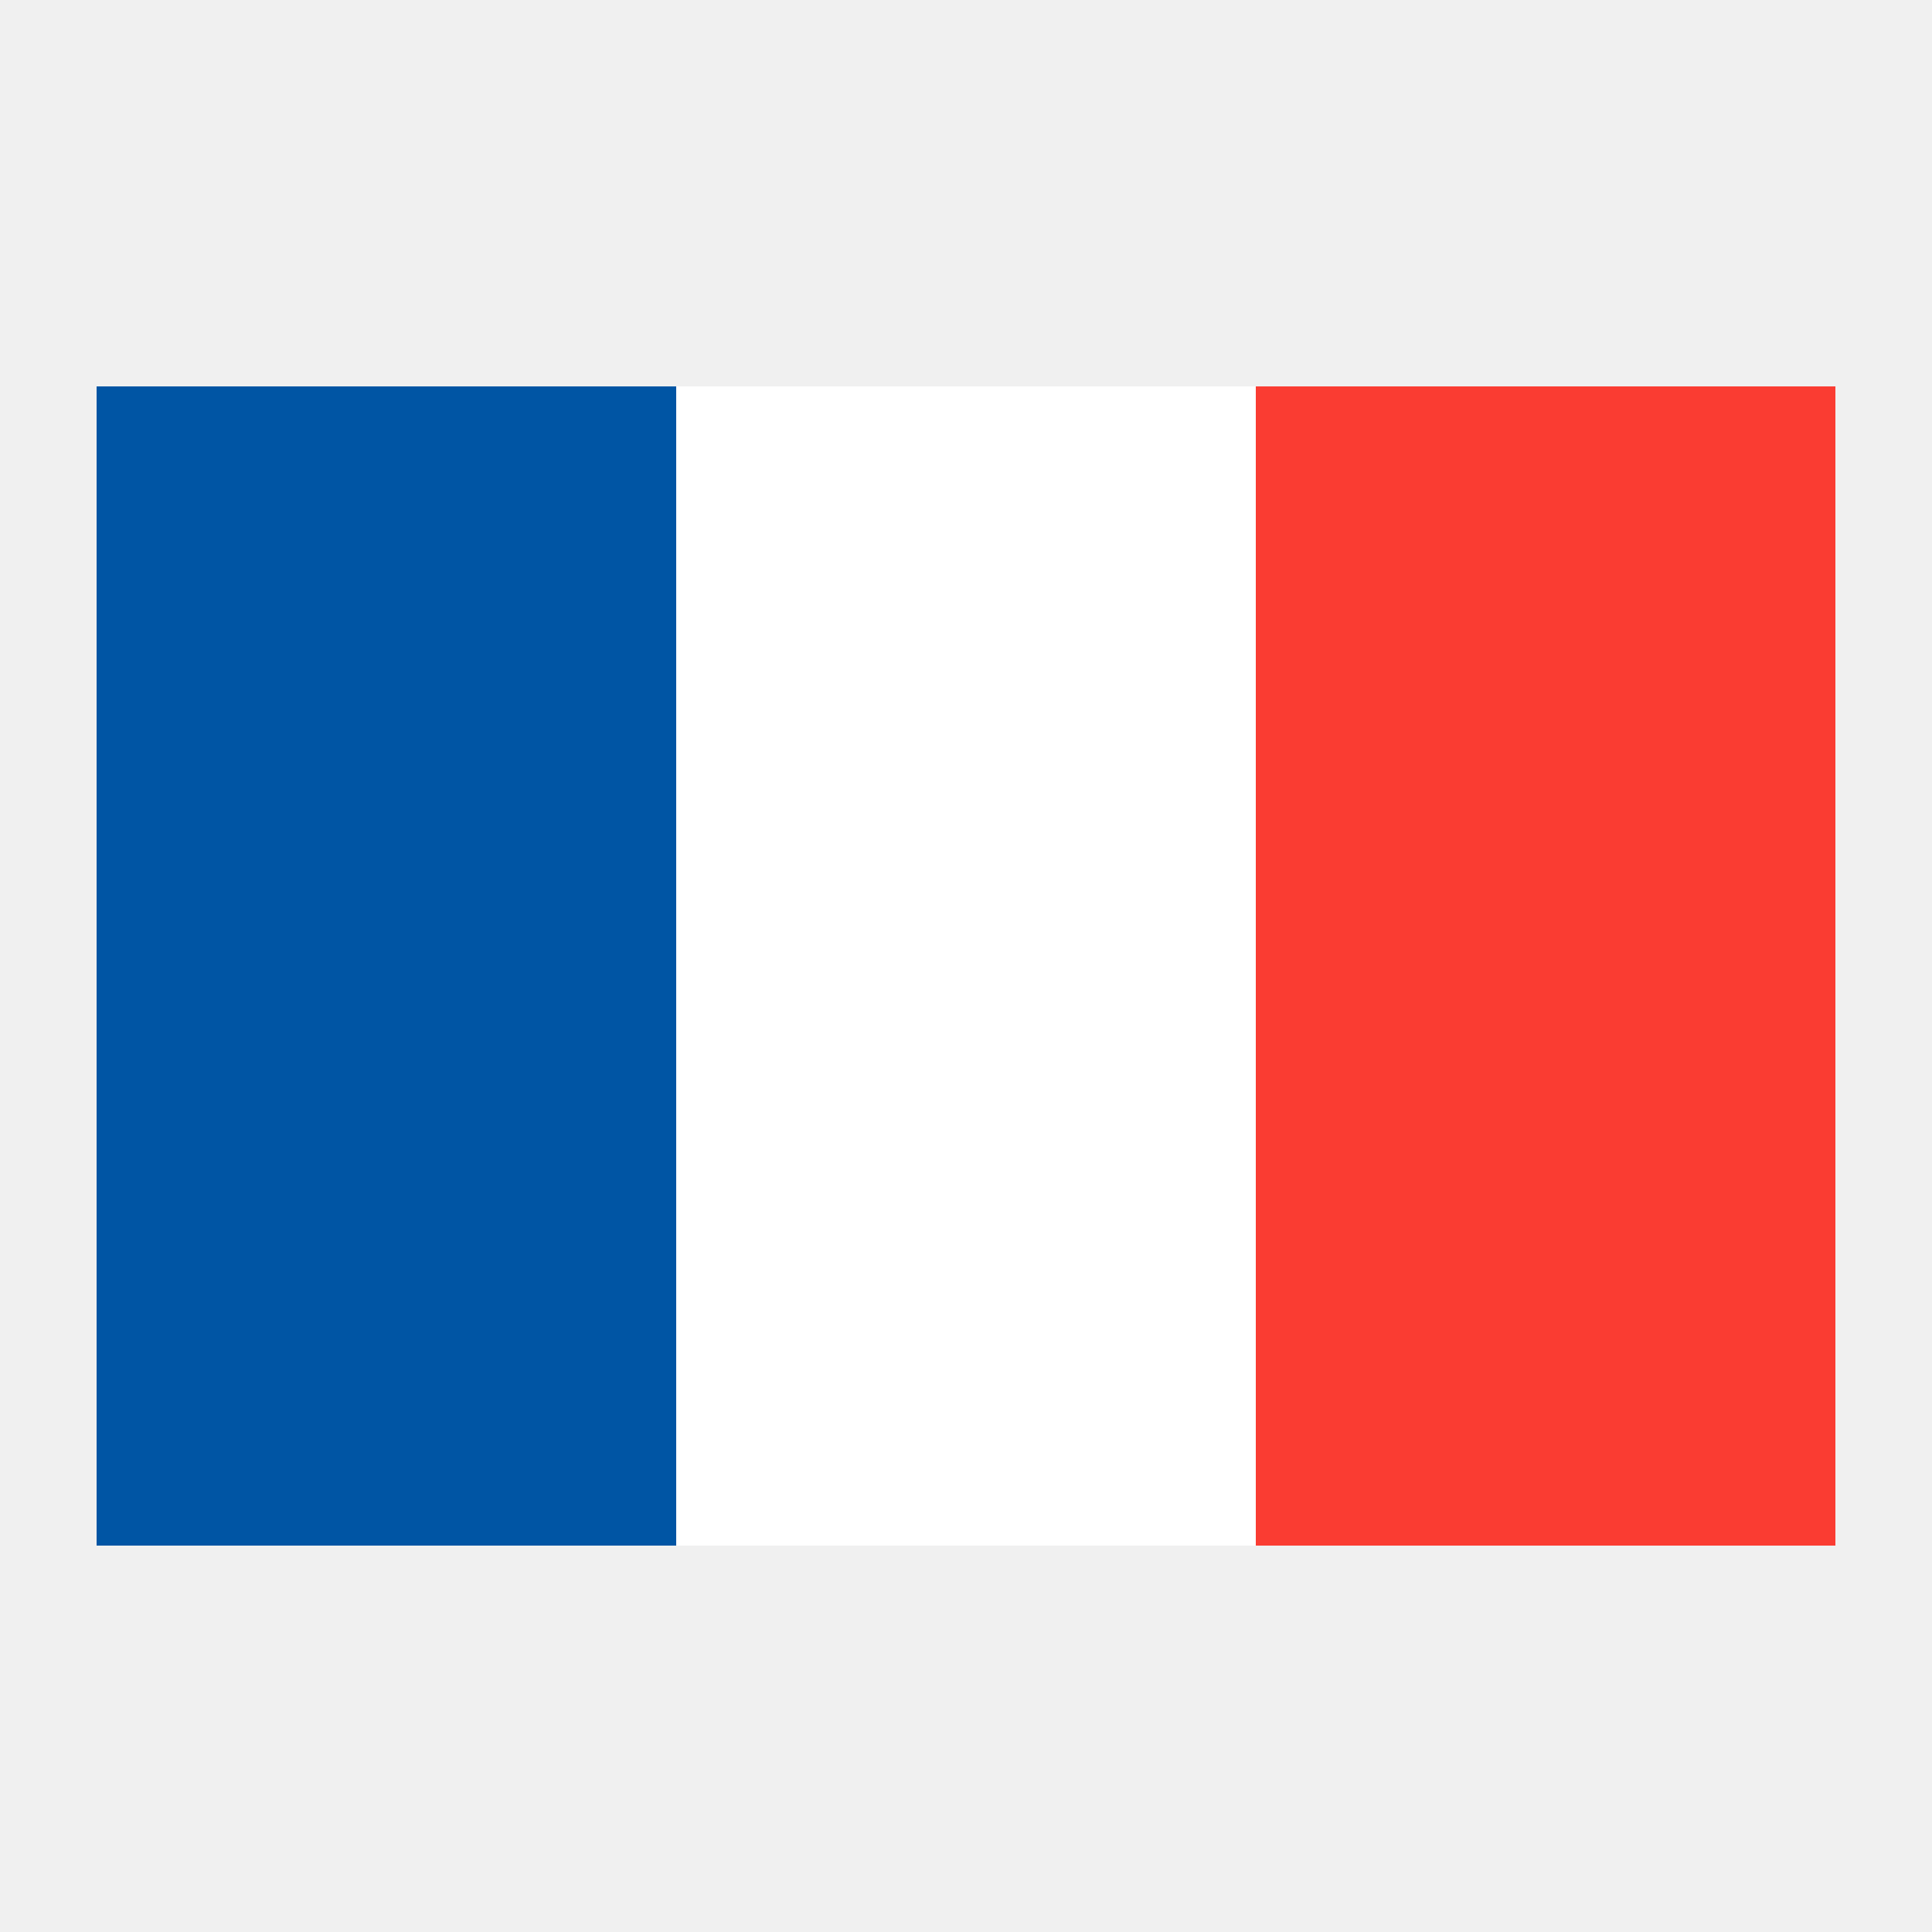
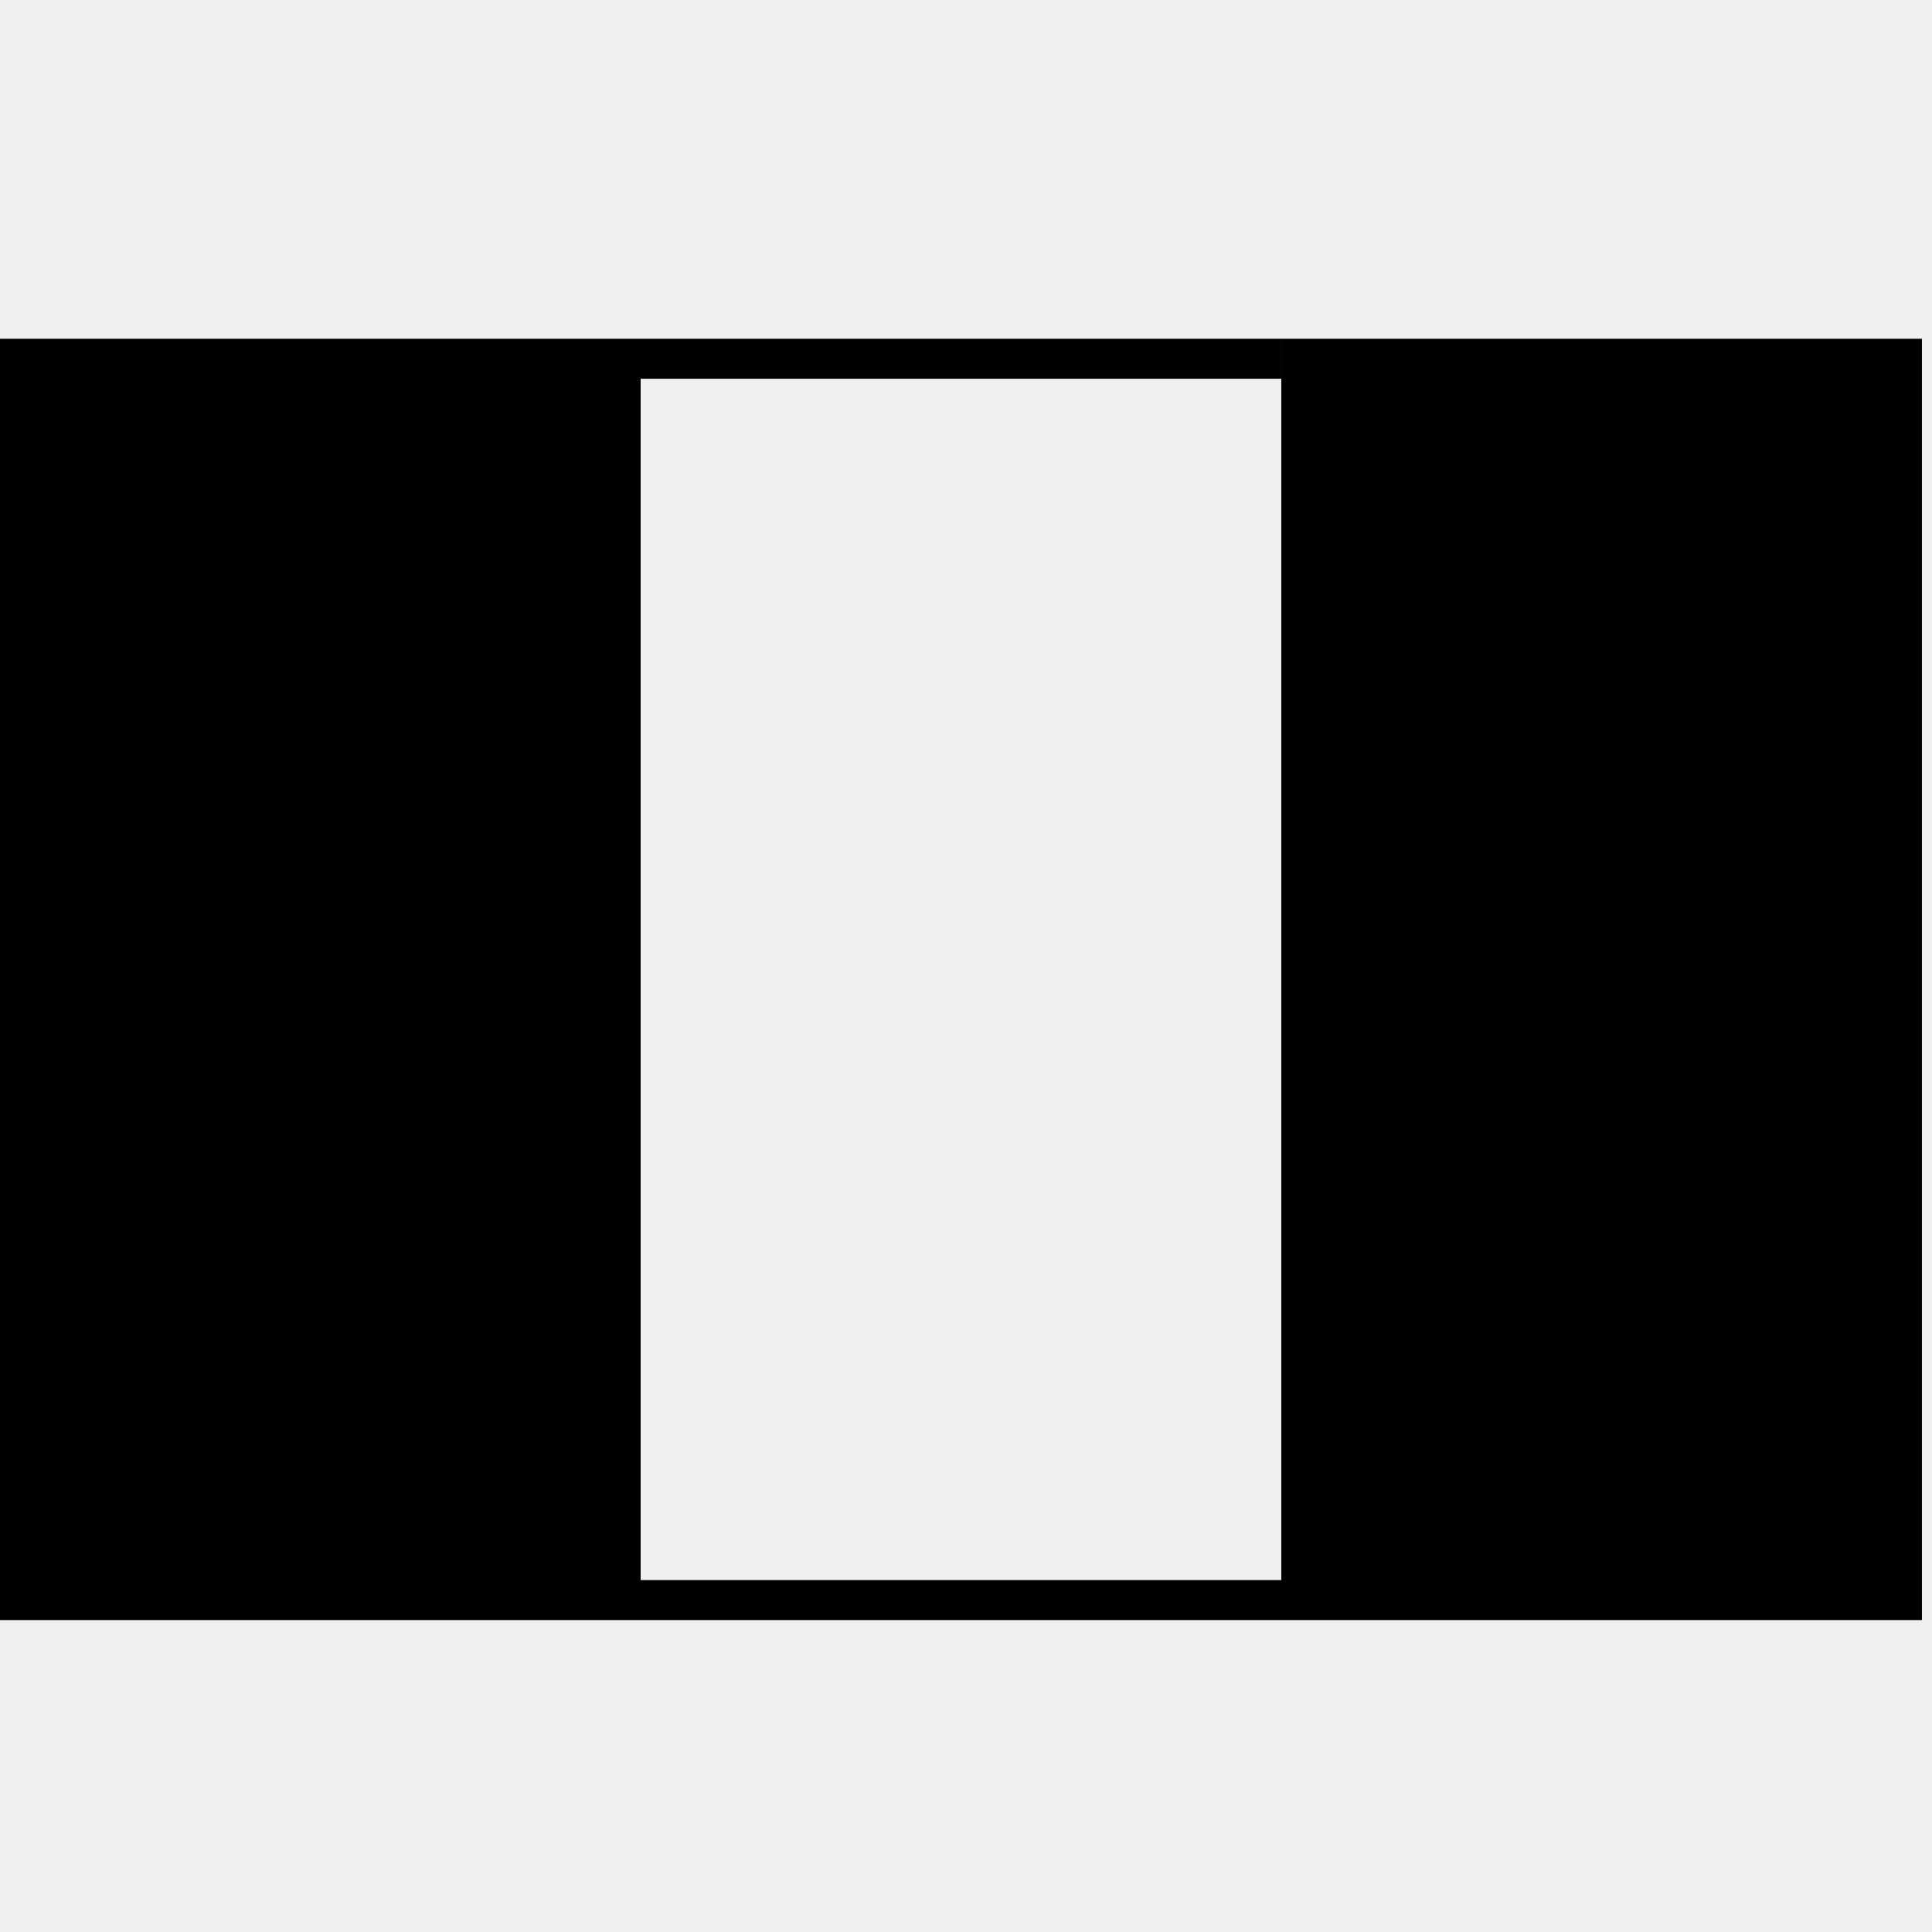
- <svg xmlns="http://www.w3.org/2000/svg" version="1.1" x="0px" y="0px" viewBox="0 0 100 100" enable-background="new 0 0 100 100" xml:space="preserve">
-   <rect x="35" y="20" fill="#FFFFFF" width="30" height="60" />
-   <rect x="5" y="20" fill="#0055A4" width="30" height="60" />
-   <rect x="65" y="20" fill="#FA3C32" width="30" height="60" />
+ <svg xmlns="http://www.w3.org/2000/svg" version="1.1" id="FlagFrench" x="0px" y="0px" viewBox="0 0 100 100" enable-background="new 0 0 100 100" xml:space="preserve" width="100%" height="100%">
+   <defs id="defs3107" />
+   <g id="g3095" transform="matrix(1.326389,0,0,1.326389,-16.57986,-15.625)">
+     <g id="g3097">
+       <g id="g3099">
+         <polygon points="62.5,26.56 37.5,26.56 37.5,73.44 37.5,75 12.5,75 12.5,25 62.5,25 " id="polygon3101" />
+         <polygon points="62.5,25 87.5,25 87.5,75 37.5,75 37.5,73.44 62.5,73.44 62.5,26.56 " id="polygon3103" />
+       </g>
+     </g>
+   </g>
</svg>
